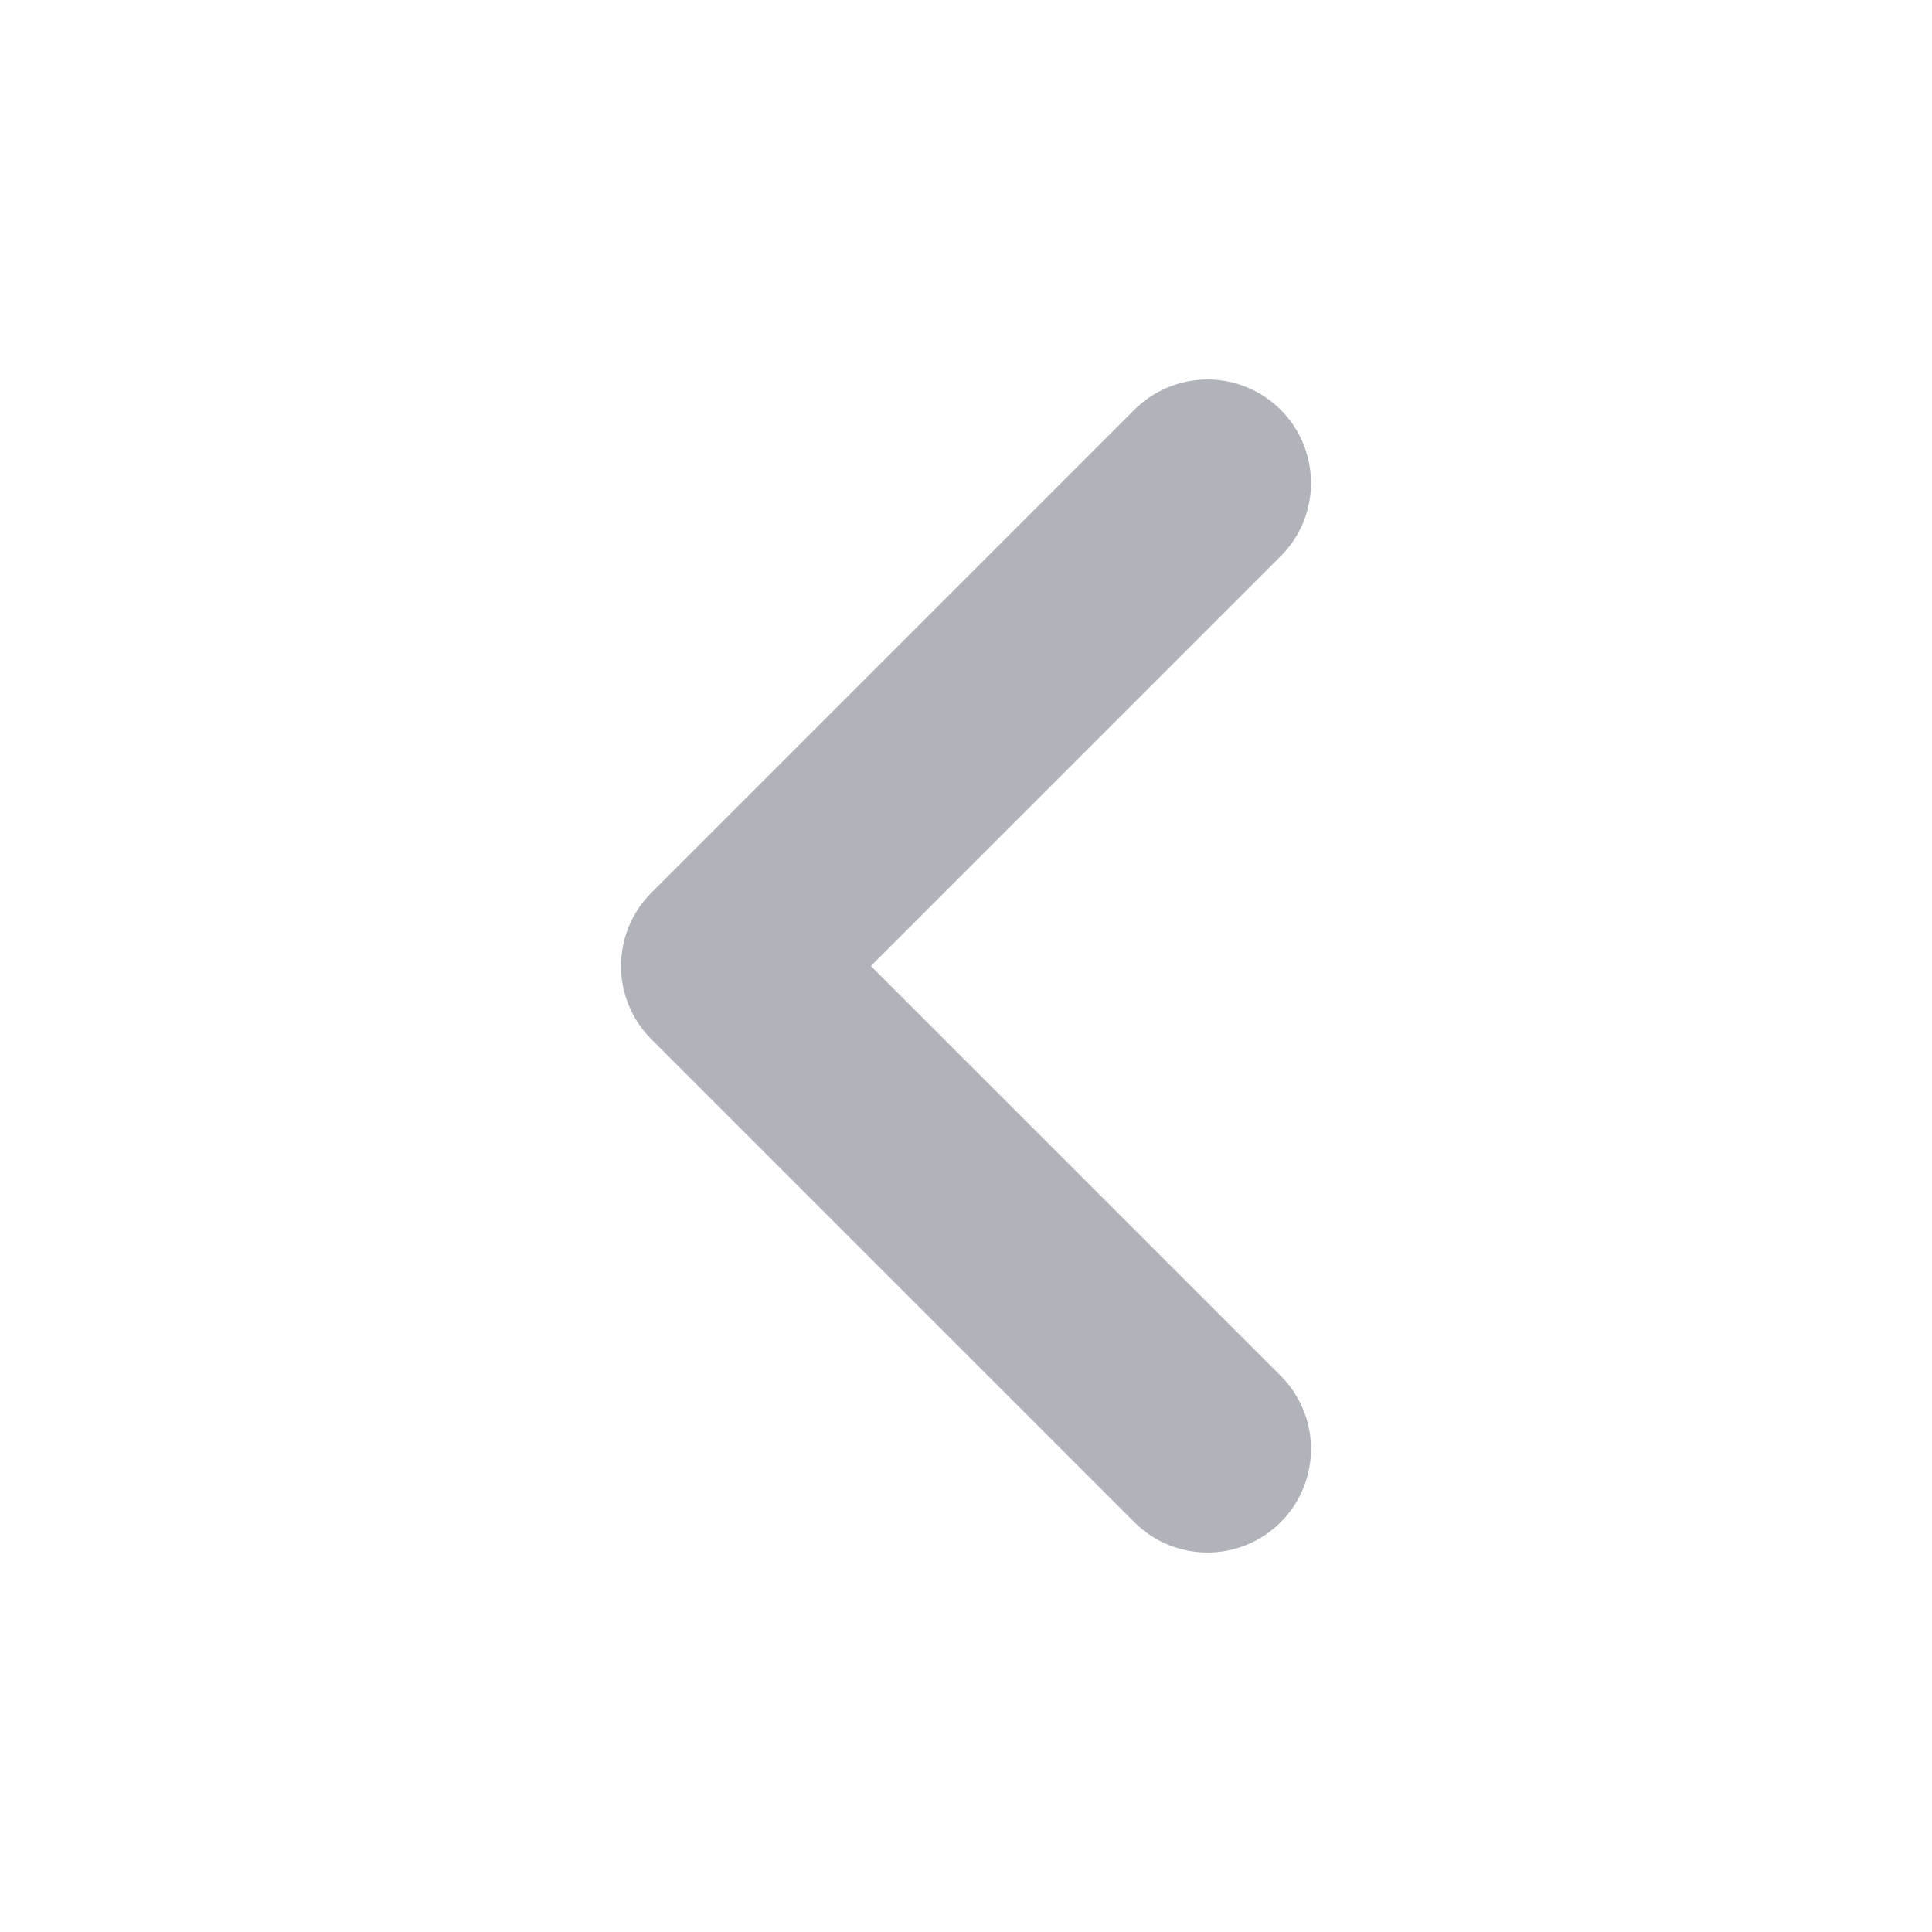
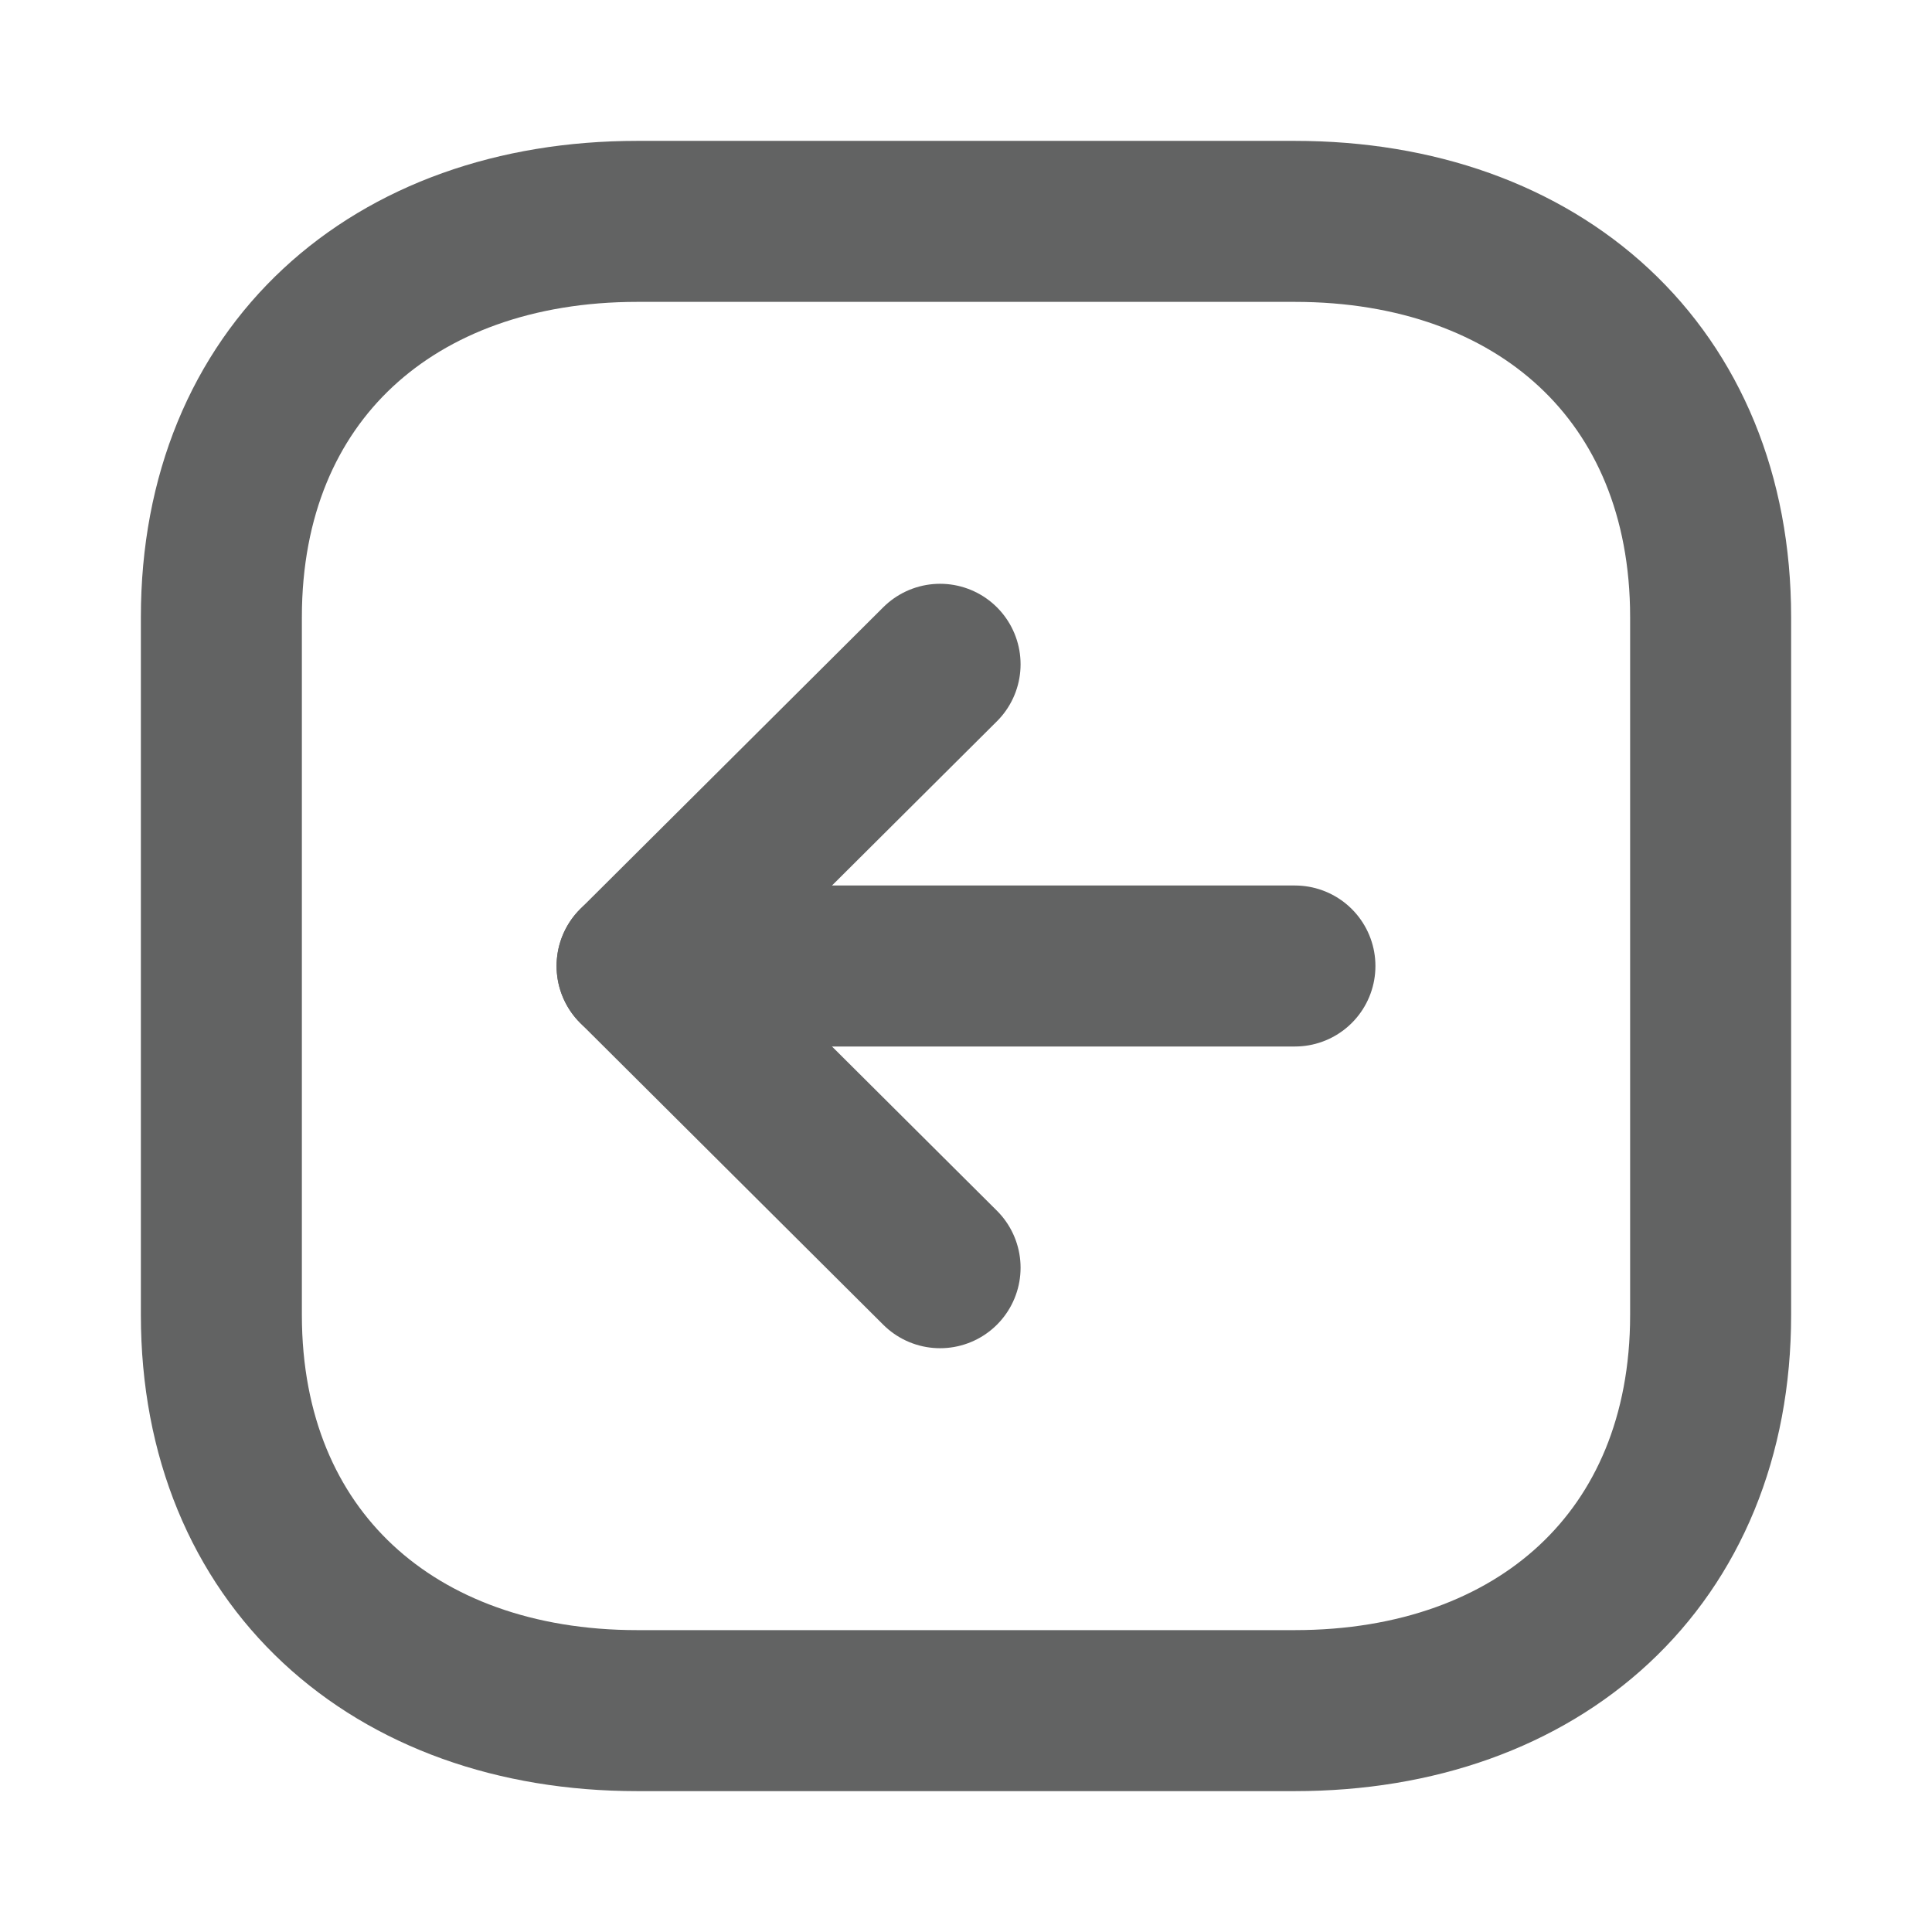
- <svg xmlns="http://www.w3.org/2000/svg" width="14" height="14" viewBox="0 0 14 14" fill="none">
-   <path d="M8.75 10.5L5.25 7L8.75 3.5" stroke="#B0B3B9" stroke-width="1.5" stroke-linecap="round" stroke-linejoin="round" />
+ <svg xmlns="http://www.w3.org/2000/svg" width="24" height="24" viewBox="0 0 24 24" fill="none">
+   <path fill-rule="evenodd" clip-rule="evenodd" d="M2.75 7.666L2.75 16.335C2.75 19.355 4.889 21.25 7.916 21.25L16.084 21.25C19.111 21.25 21.25 19.365 21.25 16.335L21.25 7.666C21.25 4.636 19.111 2.75 16.084 2.75L7.916 2.75C4.889 2.75 2.75 4.636 2.75 7.666Z" stroke="#626363" stroke-width="2" stroke-linecap="round" stroke-linejoin="round" />
+   <path d="M7.914 12L16.086 12" stroke="#626363" stroke-width="2" stroke-linecap="round" stroke-linejoin="round" />
+   <path d="M11.678 15.748L7.914 12L11.678 8.252" stroke="#626363" stroke-width="2" stroke-linecap="round" stroke-linejoin="round" />
</svg>
